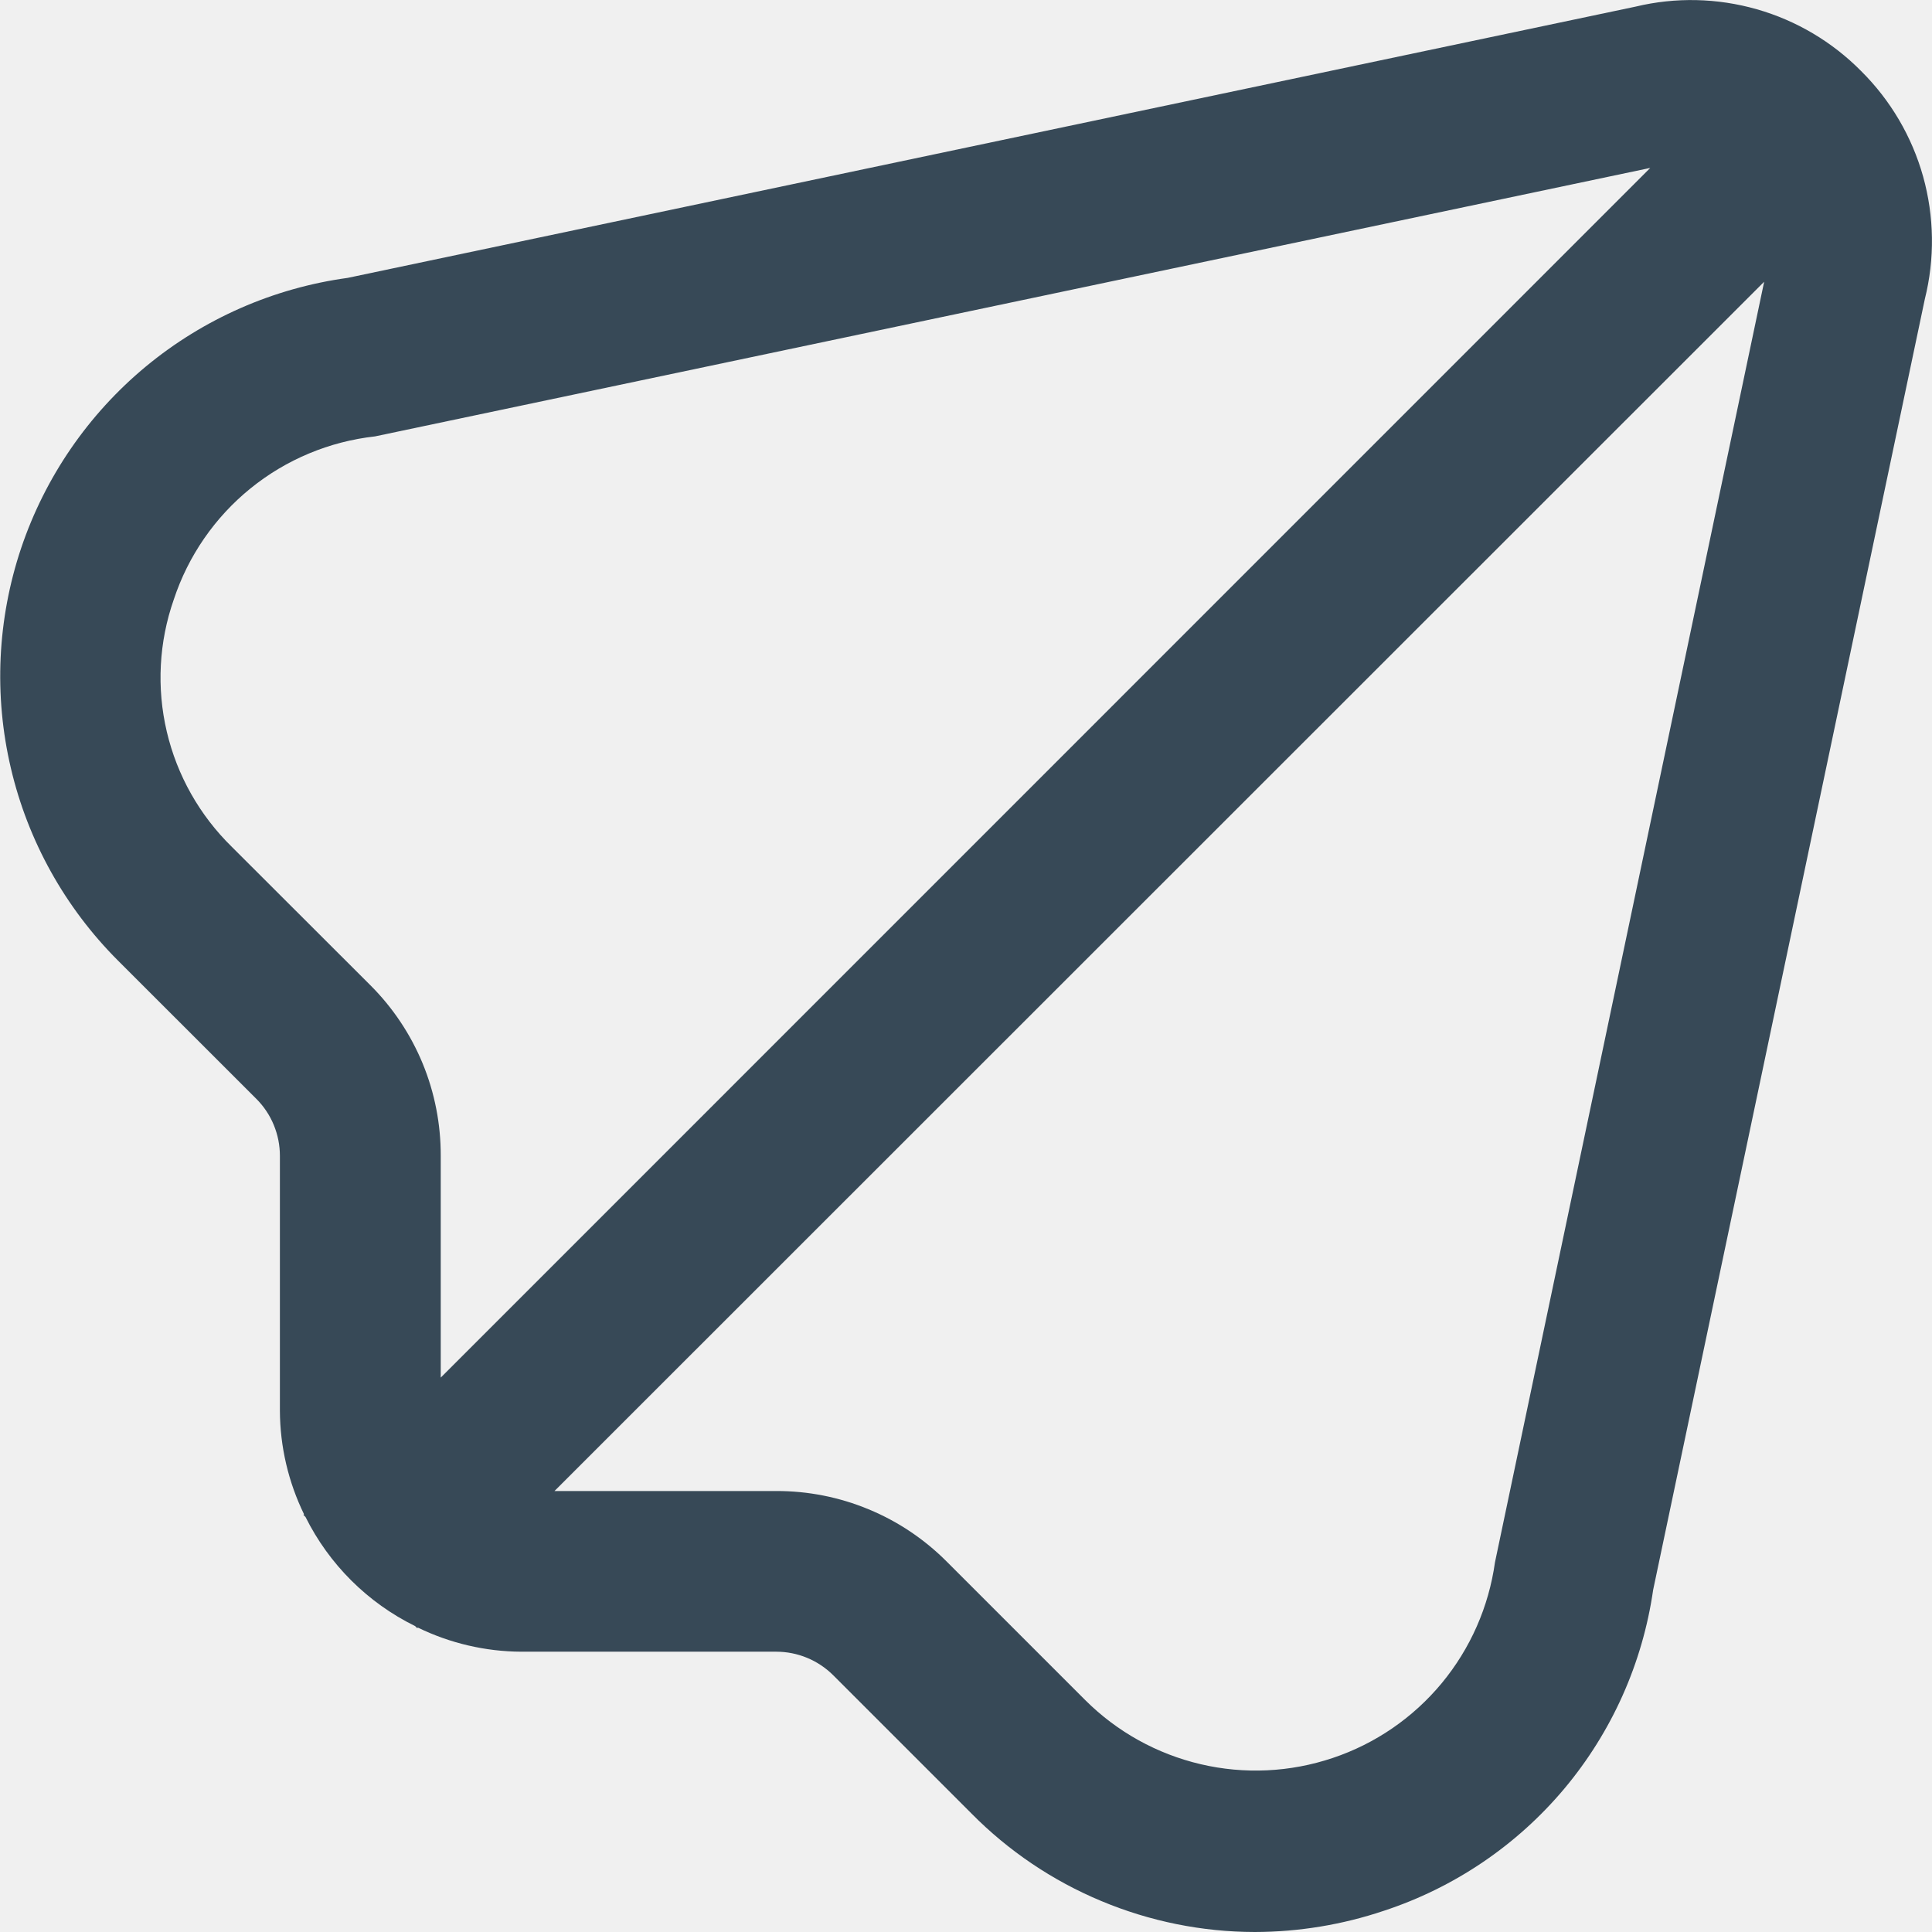
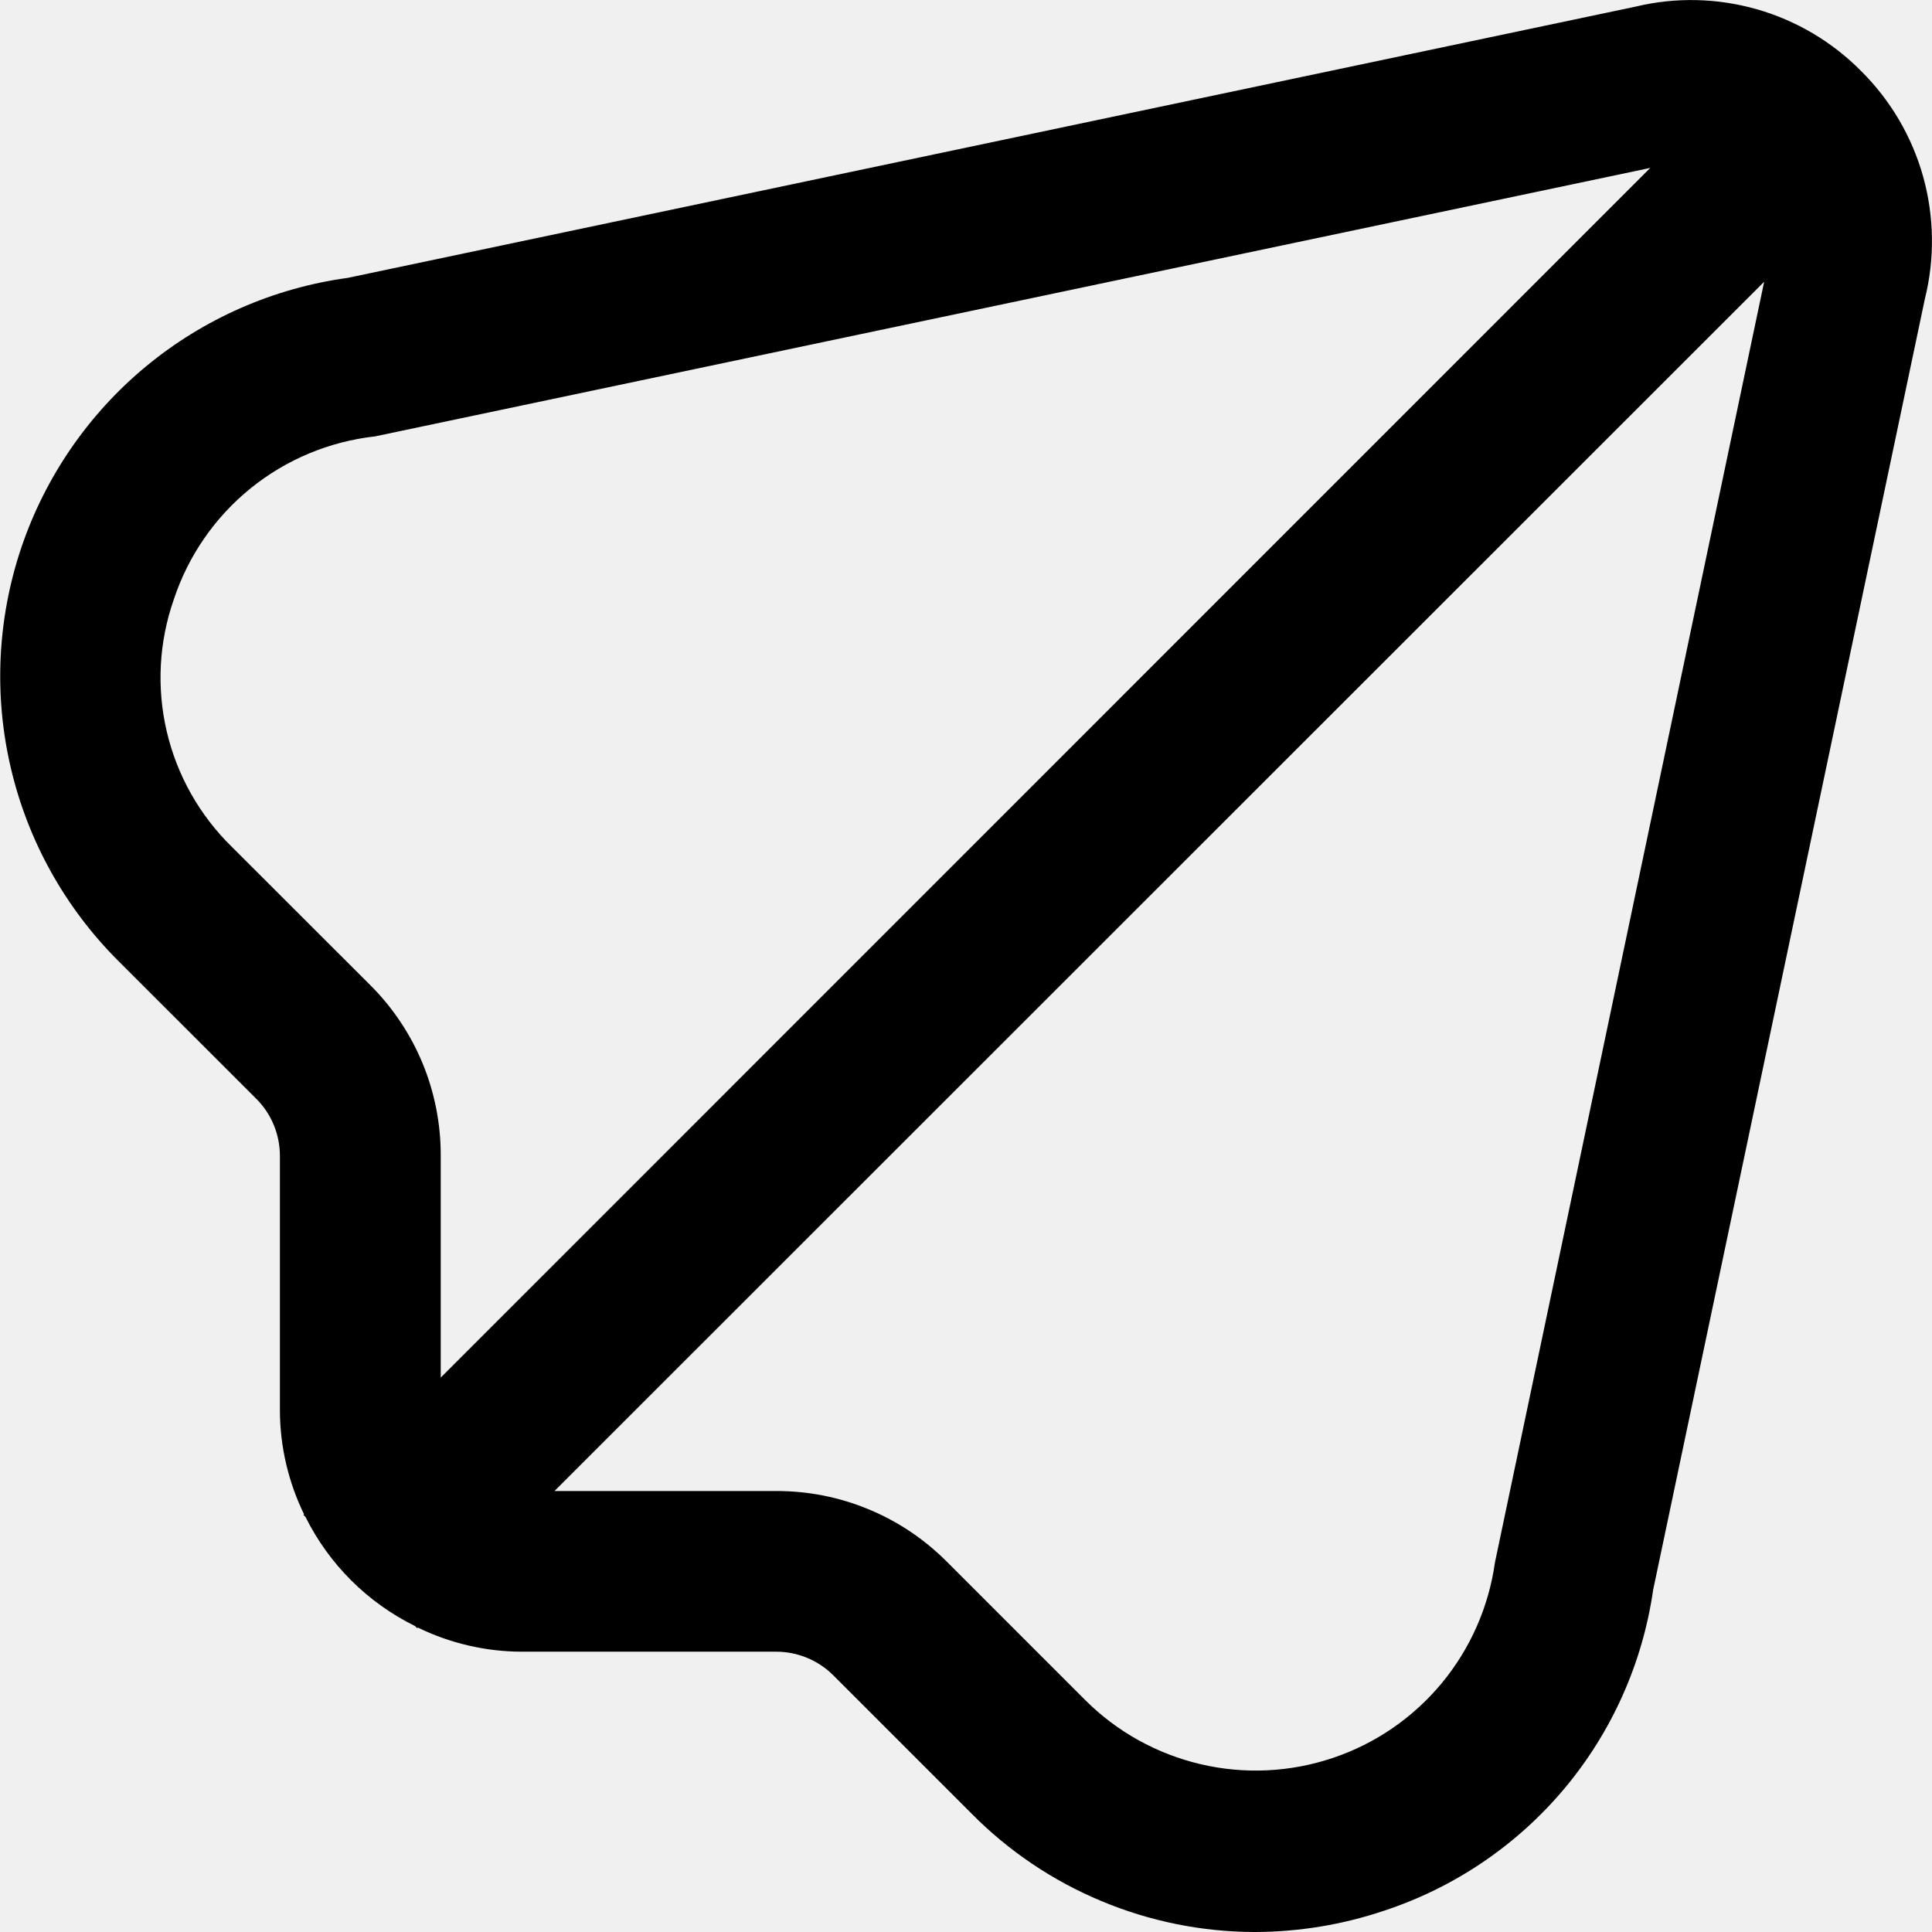
<svg xmlns="http://www.w3.org/2000/svg" width="24" height="24" viewBox="0 0 24 24" fill="none">
  <g clip-path="url(#clip0_403_3286)">
-     <path d="M23.119 0.882C22.76 0.519 22.314 0.255 21.824 0.115C21.333 -0.025 20.815 -0.037 20.319 0.082L4.319 3.452C3.398 3.578 2.53 3.959 1.813 4.552C1.097 5.145 0.56 5.927 0.263 6.808C-0.033 7.69 -0.078 8.636 0.135 9.542C0.347 10.447 0.808 11.275 1.466 11.933L3.184 13.65C3.277 13.743 3.351 13.853 3.401 13.975C3.451 14.096 3.477 14.226 3.477 14.358V17.526C3.479 17.971 3.582 18.411 3.777 18.811L3.769 18.818L3.795 18.844C4.088 19.433 4.567 19.91 5.157 20.2L5.183 20.226L5.19 20.218C5.59 20.413 6.03 20.516 6.475 20.518H9.643C9.908 20.518 10.162 20.623 10.35 20.81L12.067 22.527C12.527 22.993 13.076 23.363 13.68 23.615C14.284 23.868 14.932 23.999 15.587 24C16.133 23.999 16.675 23.91 17.192 23.736C18.065 23.449 18.841 22.924 19.432 22.22C20.023 21.515 20.405 20.66 20.536 19.75L23.911 3.715C24.036 3.215 24.028 2.69 23.89 2.194C23.751 1.697 23.485 1.245 23.119 0.882ZM4.6 12.238L2.881 10.521C2.481 10.13 2.2 9.634 2.072 9.089C1.944 8.545 1.974 7.975 2.159 7.447C2.338 6.905 2.669 6.426 3.112 6.067C3.555 5.708 4.092 5.484 4.659 5.421L20.5 2.086L5.475 17.113V14.358C5.476 13.964 5.4 13.574 5.25 13.21C5.1 12.847 4.879 12.516 4.6 12.238ZM18.571 19.408C18.494 19.96 18.265 20.48 17.909 20.91C17.553 21.339 17.085 21.661 16.556 21.838C16.027 22.016 15.46 22.043 14.917 21.916C14.374 21.789 13.877 21.514 13.482 21.12L11.762 19.4C11.484 19.121 11.154 18.899 10.79 18.749C10.427 18.598 10.037 18.521 9.643 18.522H6.888L21.915 3.5L18.571 19.408Z" fill="#374957" />
+     <path d="M23.119 0.882C22.76 0.519 22.314 0.255 21.824 0.115C21.333 -0.025 20.815 -0.037 20.319 0.082L4.319 3.452C3.398 3.578 2.53 3.959 1.813 4.552C1.097 5.145 0.56 5.927 0.263 6.808C-0.033 7.69 -0.078 8.636 0.135 9.542C0.347 10.447 0.808 11.275 1.466 11.933L3.184 13.65C3.277 13.743 3.351 13.853 3.401 13.975C3.451 14.096 3.477 14.226 3.477 14.358V17.526C3.479 17.971 3.582 18.411 3.777 18.811L3.769 18.818L3.795 18.844C4.088 19.433 4.567 19.91 5.157 20.2L5.183 20.226L5.19 20.218C5.59 20.413 6.03 20.516 6.475 20.518H9.643C9.908 20.518 10.162 20.623 10.35 20.81L12.067 22.527C12.527 22.993 13.076 23.363 13.68 23.615C14.284 23.868 14.932 23.999 15.587 24C16.133 23.999 16.675 23.91 17.192 23.736C18.065 23.449 18.841 22.924 19.432 22.22C20.023 21.515 20.405 20.66 20.536 19.75L23.911 3.715C24.036 3.215 24.028 2.69 23.89 2.194C23.751 1.697 23.485 1.245 23.119 0.882ZM4.6 12.238L2.881 10.521C2.481 10.13 2.2 9.634 2.072 9.089C1.944 8.545 1.974 7.975 2.159 7.447C2.338 6.905 2.669 6.426 3.112 6.067C3.555 5.708 4.092 5.484 4.659 5.421L20.5 2.086L5.475 17.113V14.358C5.476 13.964 5.4 13.574 5.25 13.21C5.1 12.847 4.879 12.516 4.6 12.238ZM18.571 19.408C18.494 19.96 18.265 20.48 17.909 20.91C17.553 21.339 17.085 21.661 16.556 21.838C16.027 22.016 15.46 22.043 14.917 21.916C14.374 21.789 13.877 21.514 13.482 21.12L11.762 19.4C11.484 19.121 11.154 18.899 10.79 18.749C10.427 18.598 10.037 18.521 9.643 18.522H6.888L21.915 3.5L18.571 19.408Z" fill="black" />
  </g>
  <defs>
    <clipPath id="clip0_403_3286">
      <rect width="24" height="24" fill="white" />
    </clipPath>
  </defs>
</svg>
